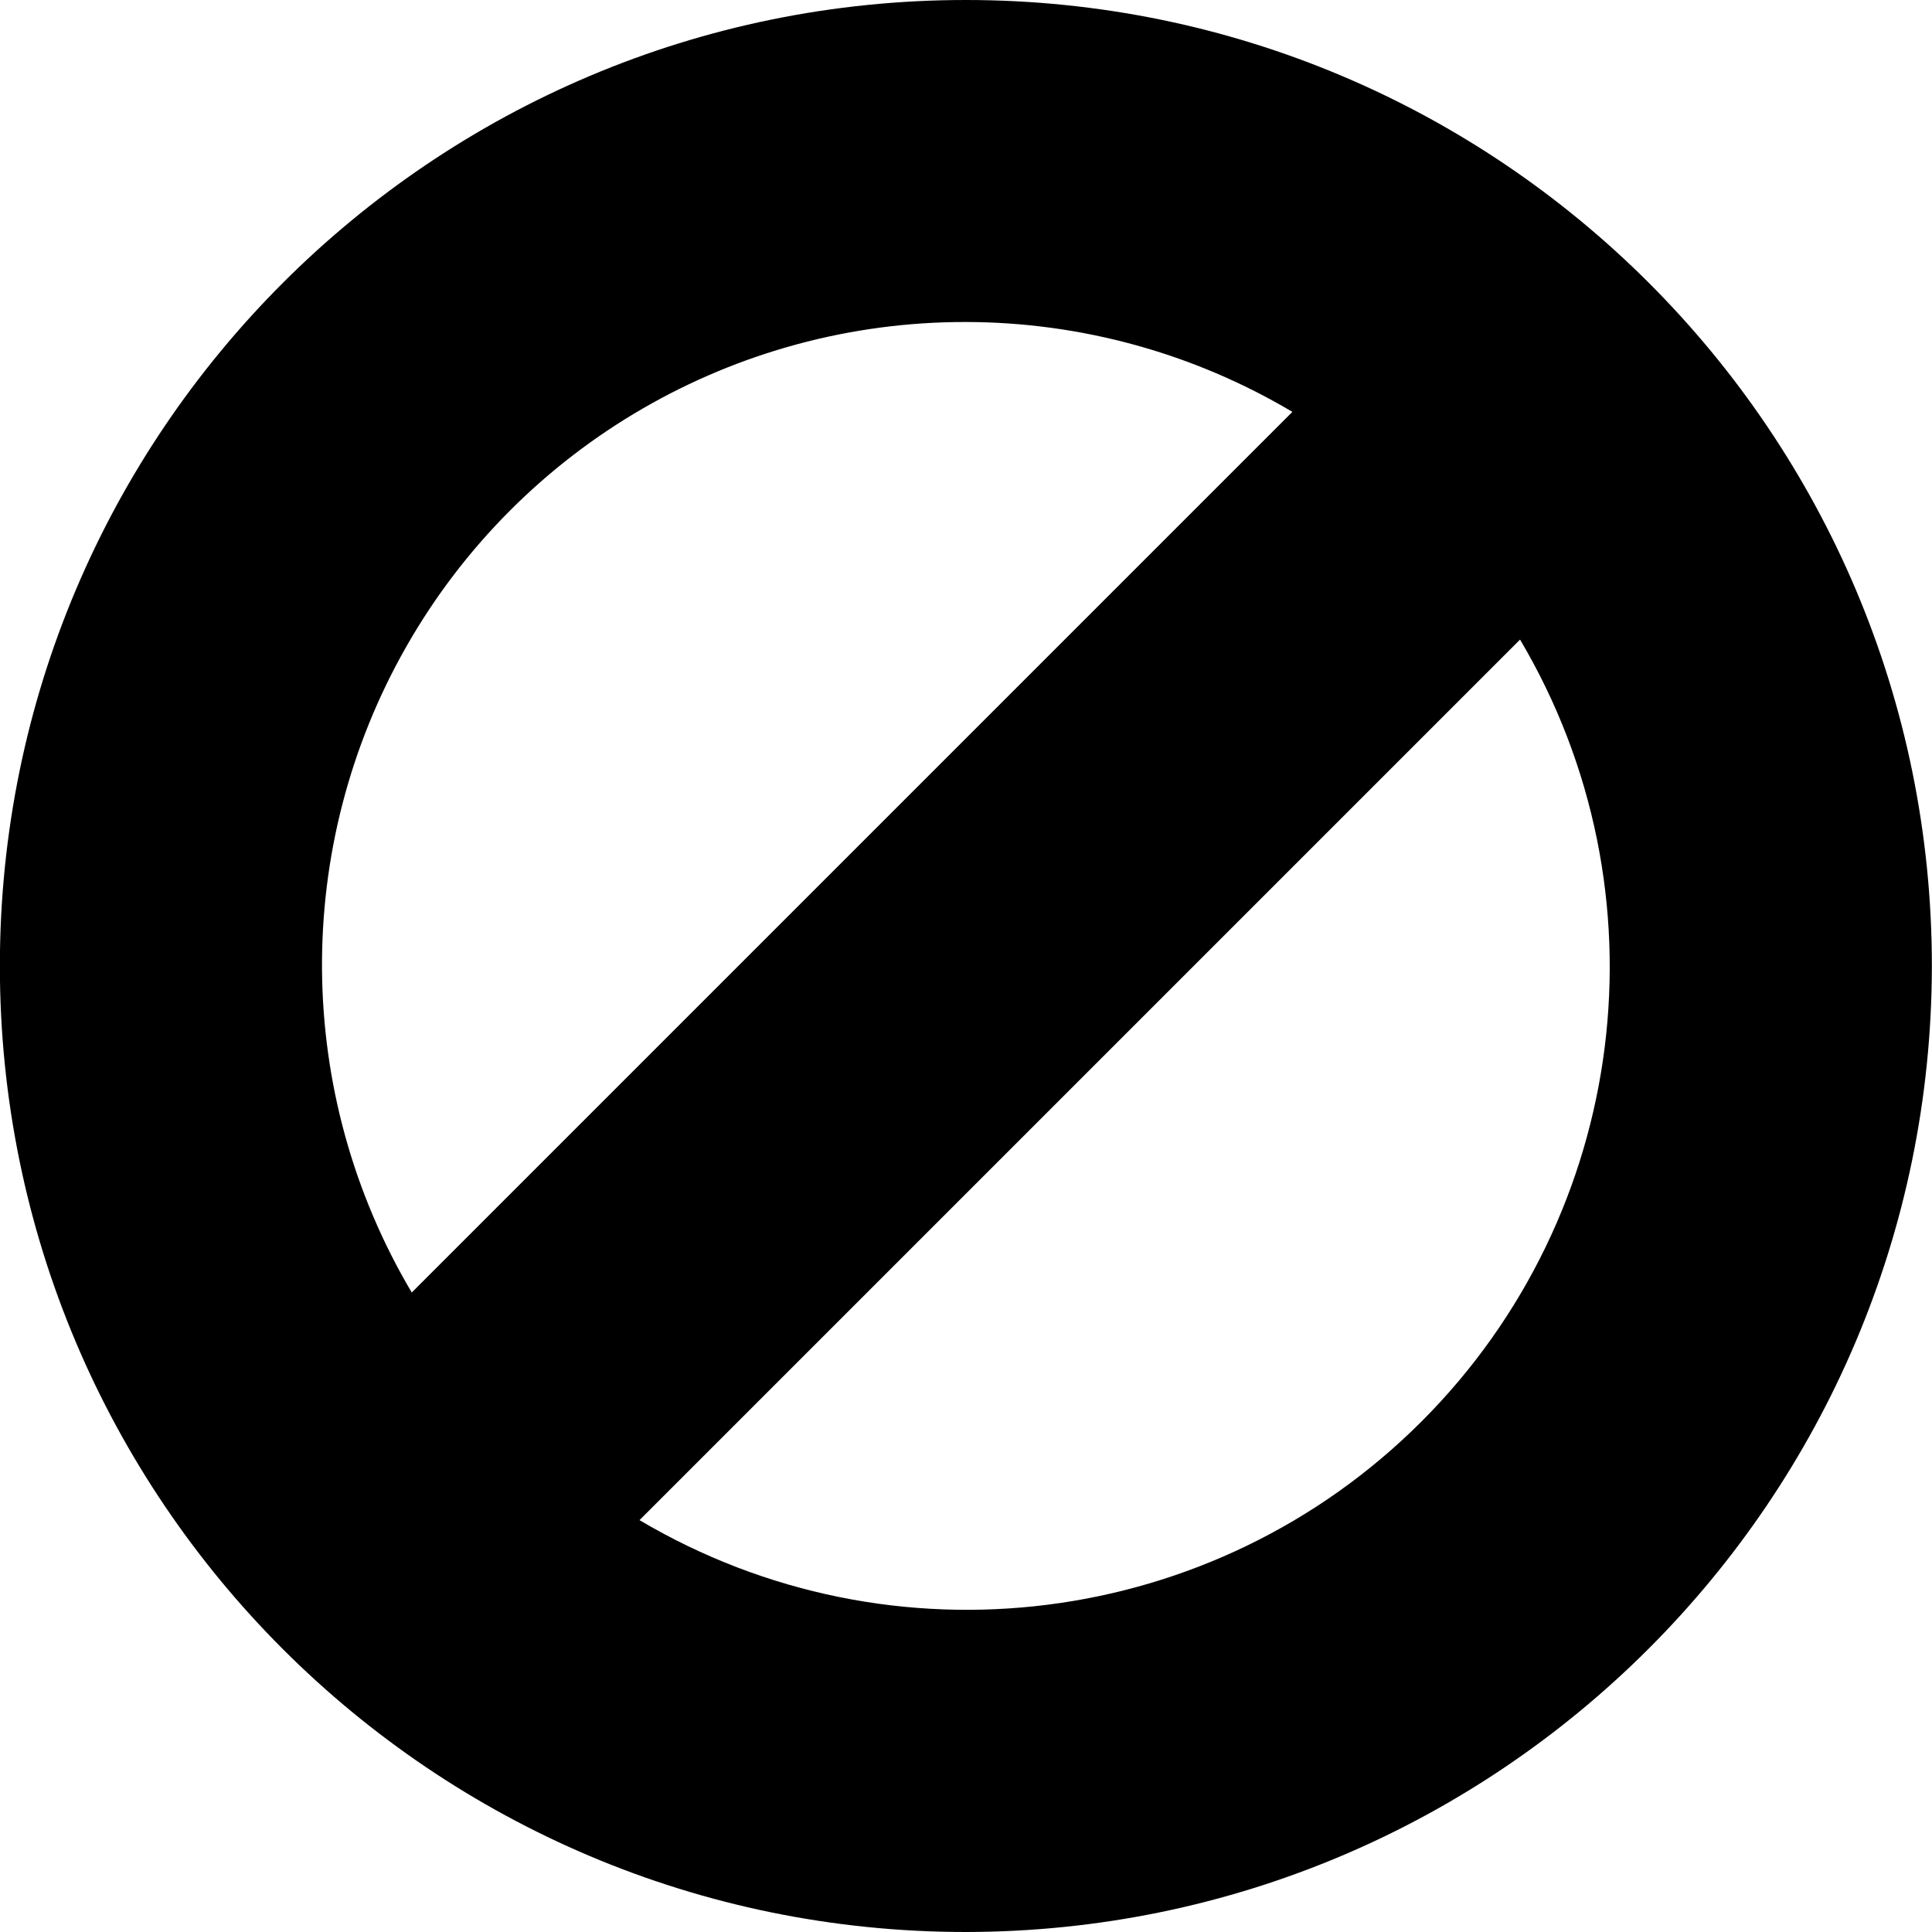
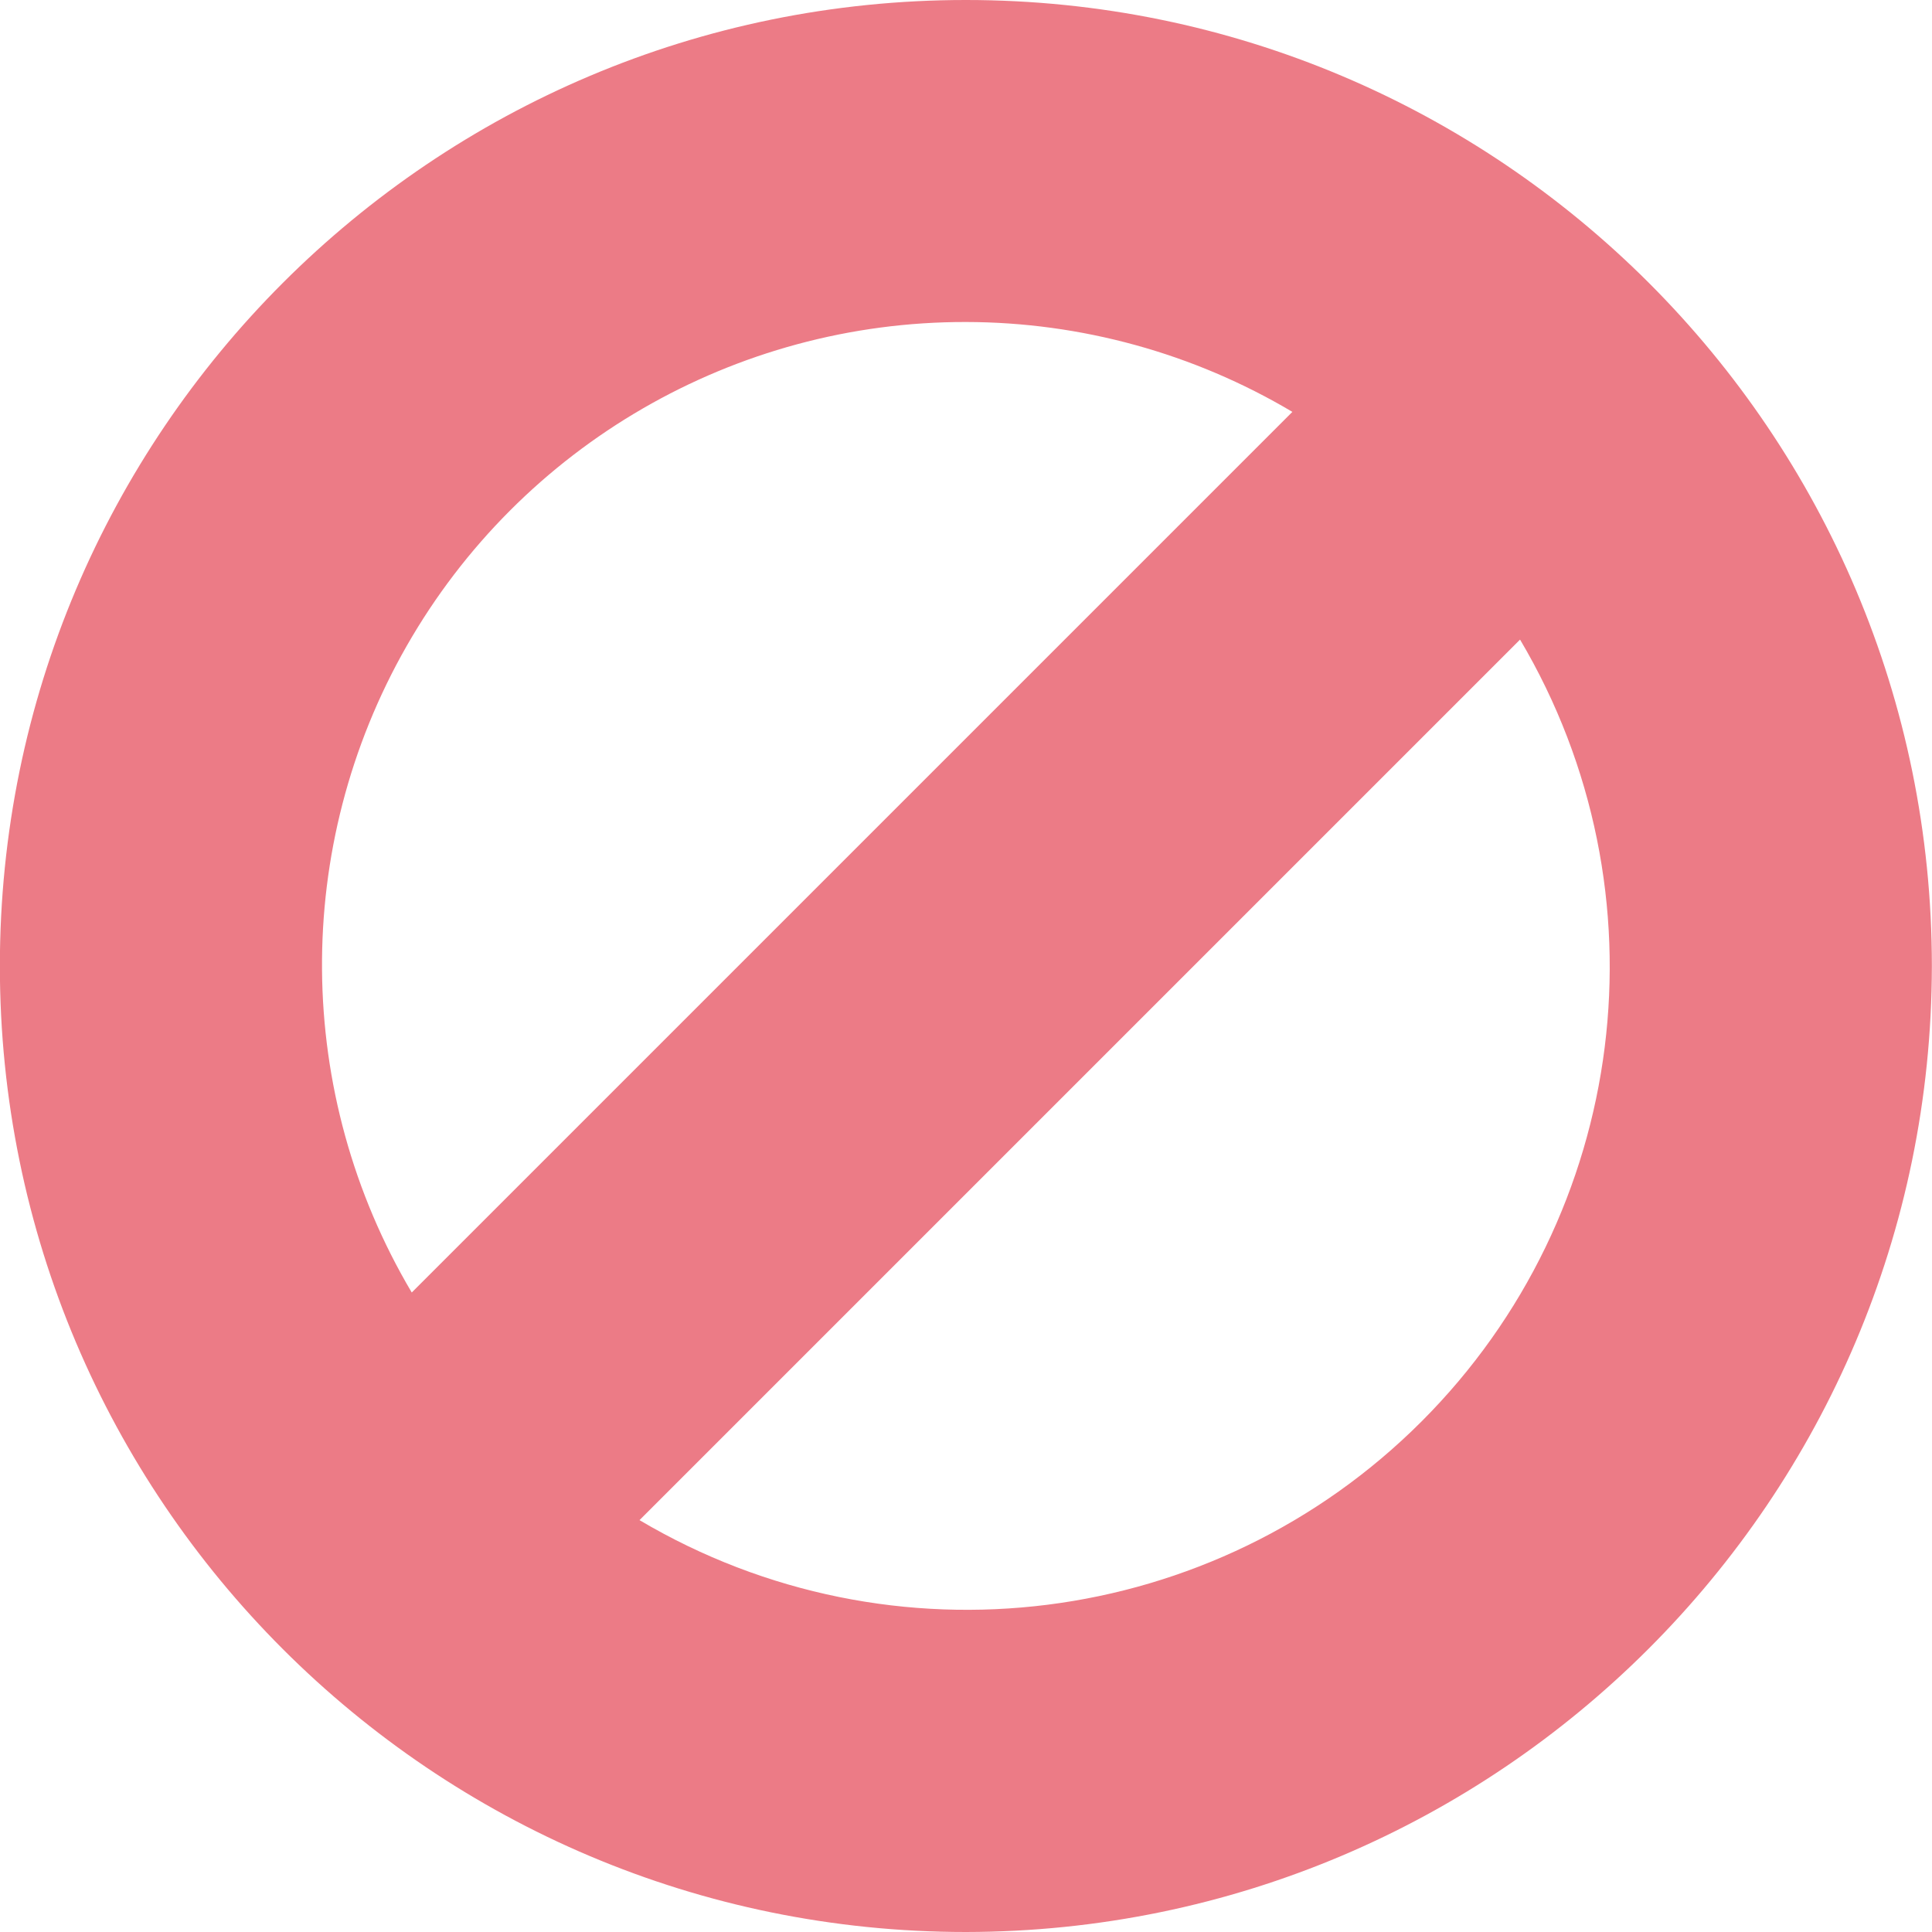
<svg xmlns="http://www.w3.org/2000/svg" width="15.456" height="15.456" viewBox="0 0 15.456 15.456">
  <defs>
    <clipPath id="clip-path">
      <path id="Clip_2" data-name="Clip 2" d="M0,0H15.456V15.456H0Z" transform="translate(0 0)" fill="none" />
    </clipPath>
  </defs>
  <g id="Group_3" data-name="Group 3" transform="translate(0 0)">
    <path id="Clip_2-2" data-name="Clip 2" d="M0,0H15.456V15.456H0Z" transform="translate(0 0)" fill="none" />
    <g id="Group_3-2" data-name="Group 3" clip-path="url(#clip-path)">
-       <path id="Fill_1" data-name="Fill 1" d="M7.729,15.456a7.728,7.728,0,1,1,7.727-7.727A7.737,7.737,0,0,1,7.729,15.456Zm4.433-10.34L5.117,12.161a5.142,5.142,0,0,0,7.044-7.045ZM7.729,2.576A5.143,5.143,0,0,0,3.295,10.34L10.34,3.295A5.129,5.129,0,0,0,7.729,2.576Z" transform="translate(-0.001 0)" fill="#000000" />
+       <path id="Fill_1" data-name="Fill 1" d="M7.729,15.456a7.728,7.728,0,1,1,7.727-7.727A7.737,7.737,0,0,1,7.729,15.456Zm4.433-10.34L5.117,12.161a5.142,5.142,0,0,0,7.044-7.045ZM7.729,2.576A5.143,5.143,0,0,0,3.295,10.34L10.34,3.295A5.129,5.129,0,0,0,7.729,2.576Z" transform="translate(-0.001 0)" fill="#EC7B86" />
    </g>
  </g>
</svg>
